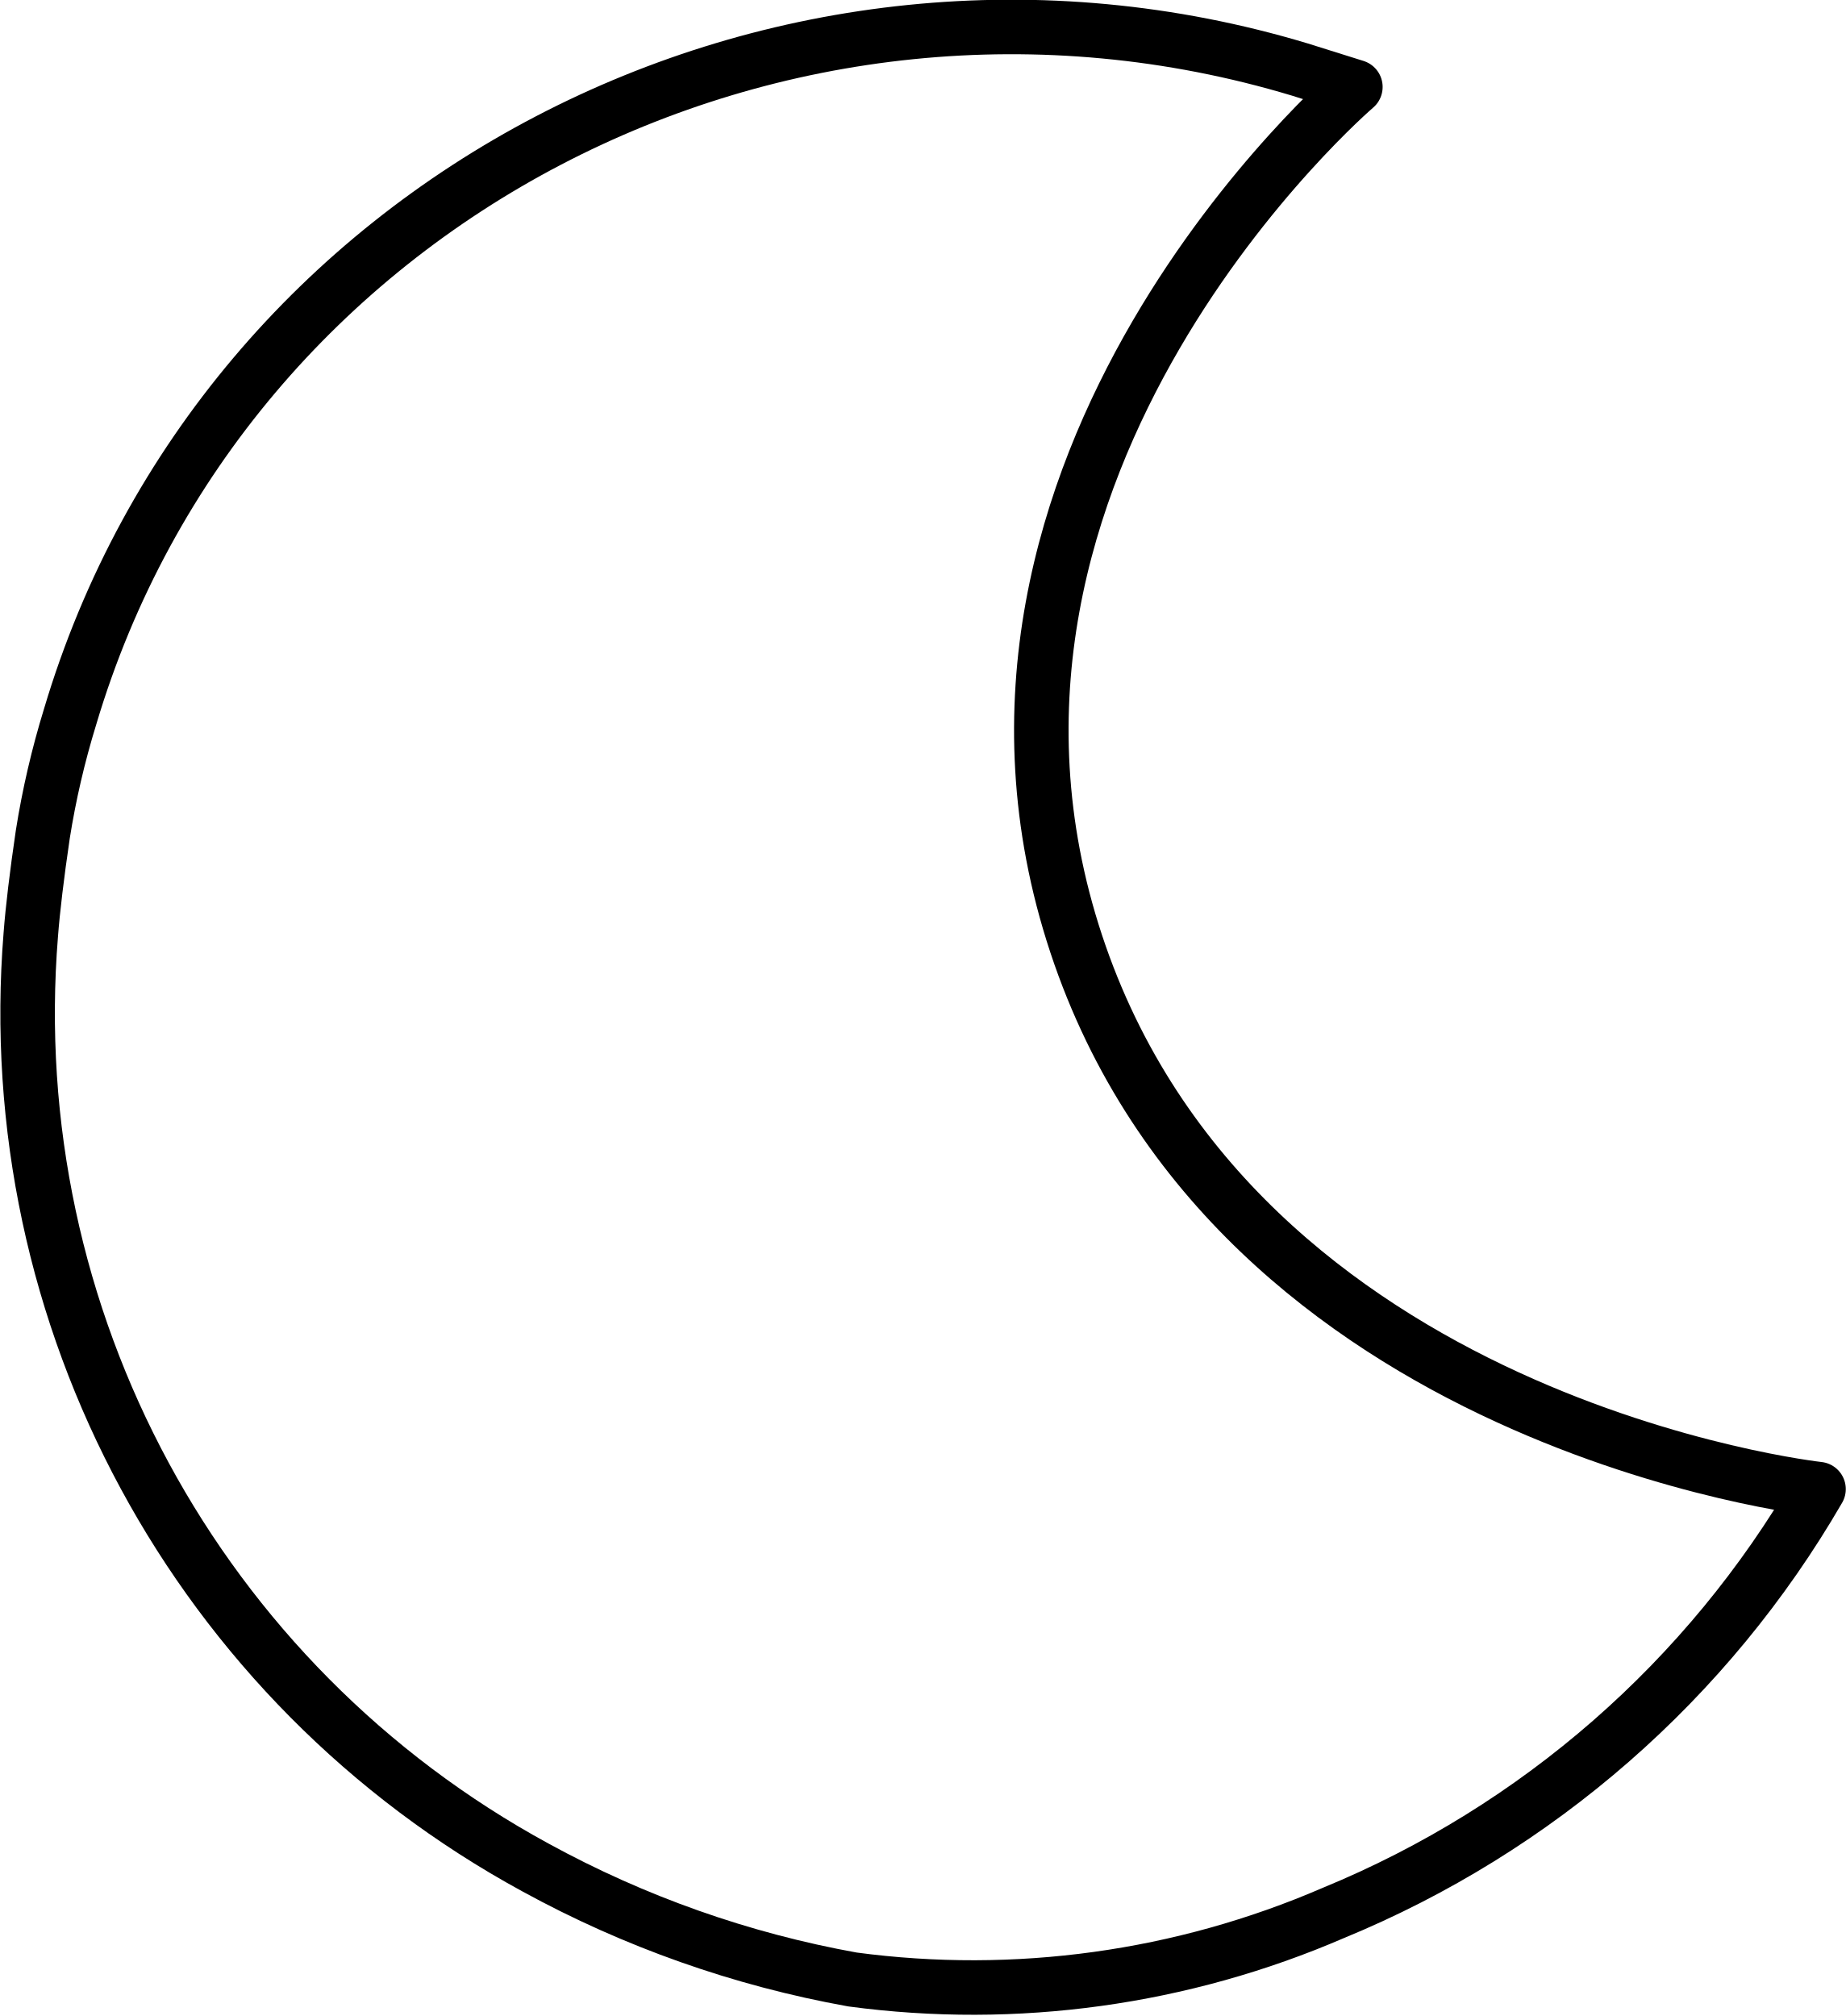
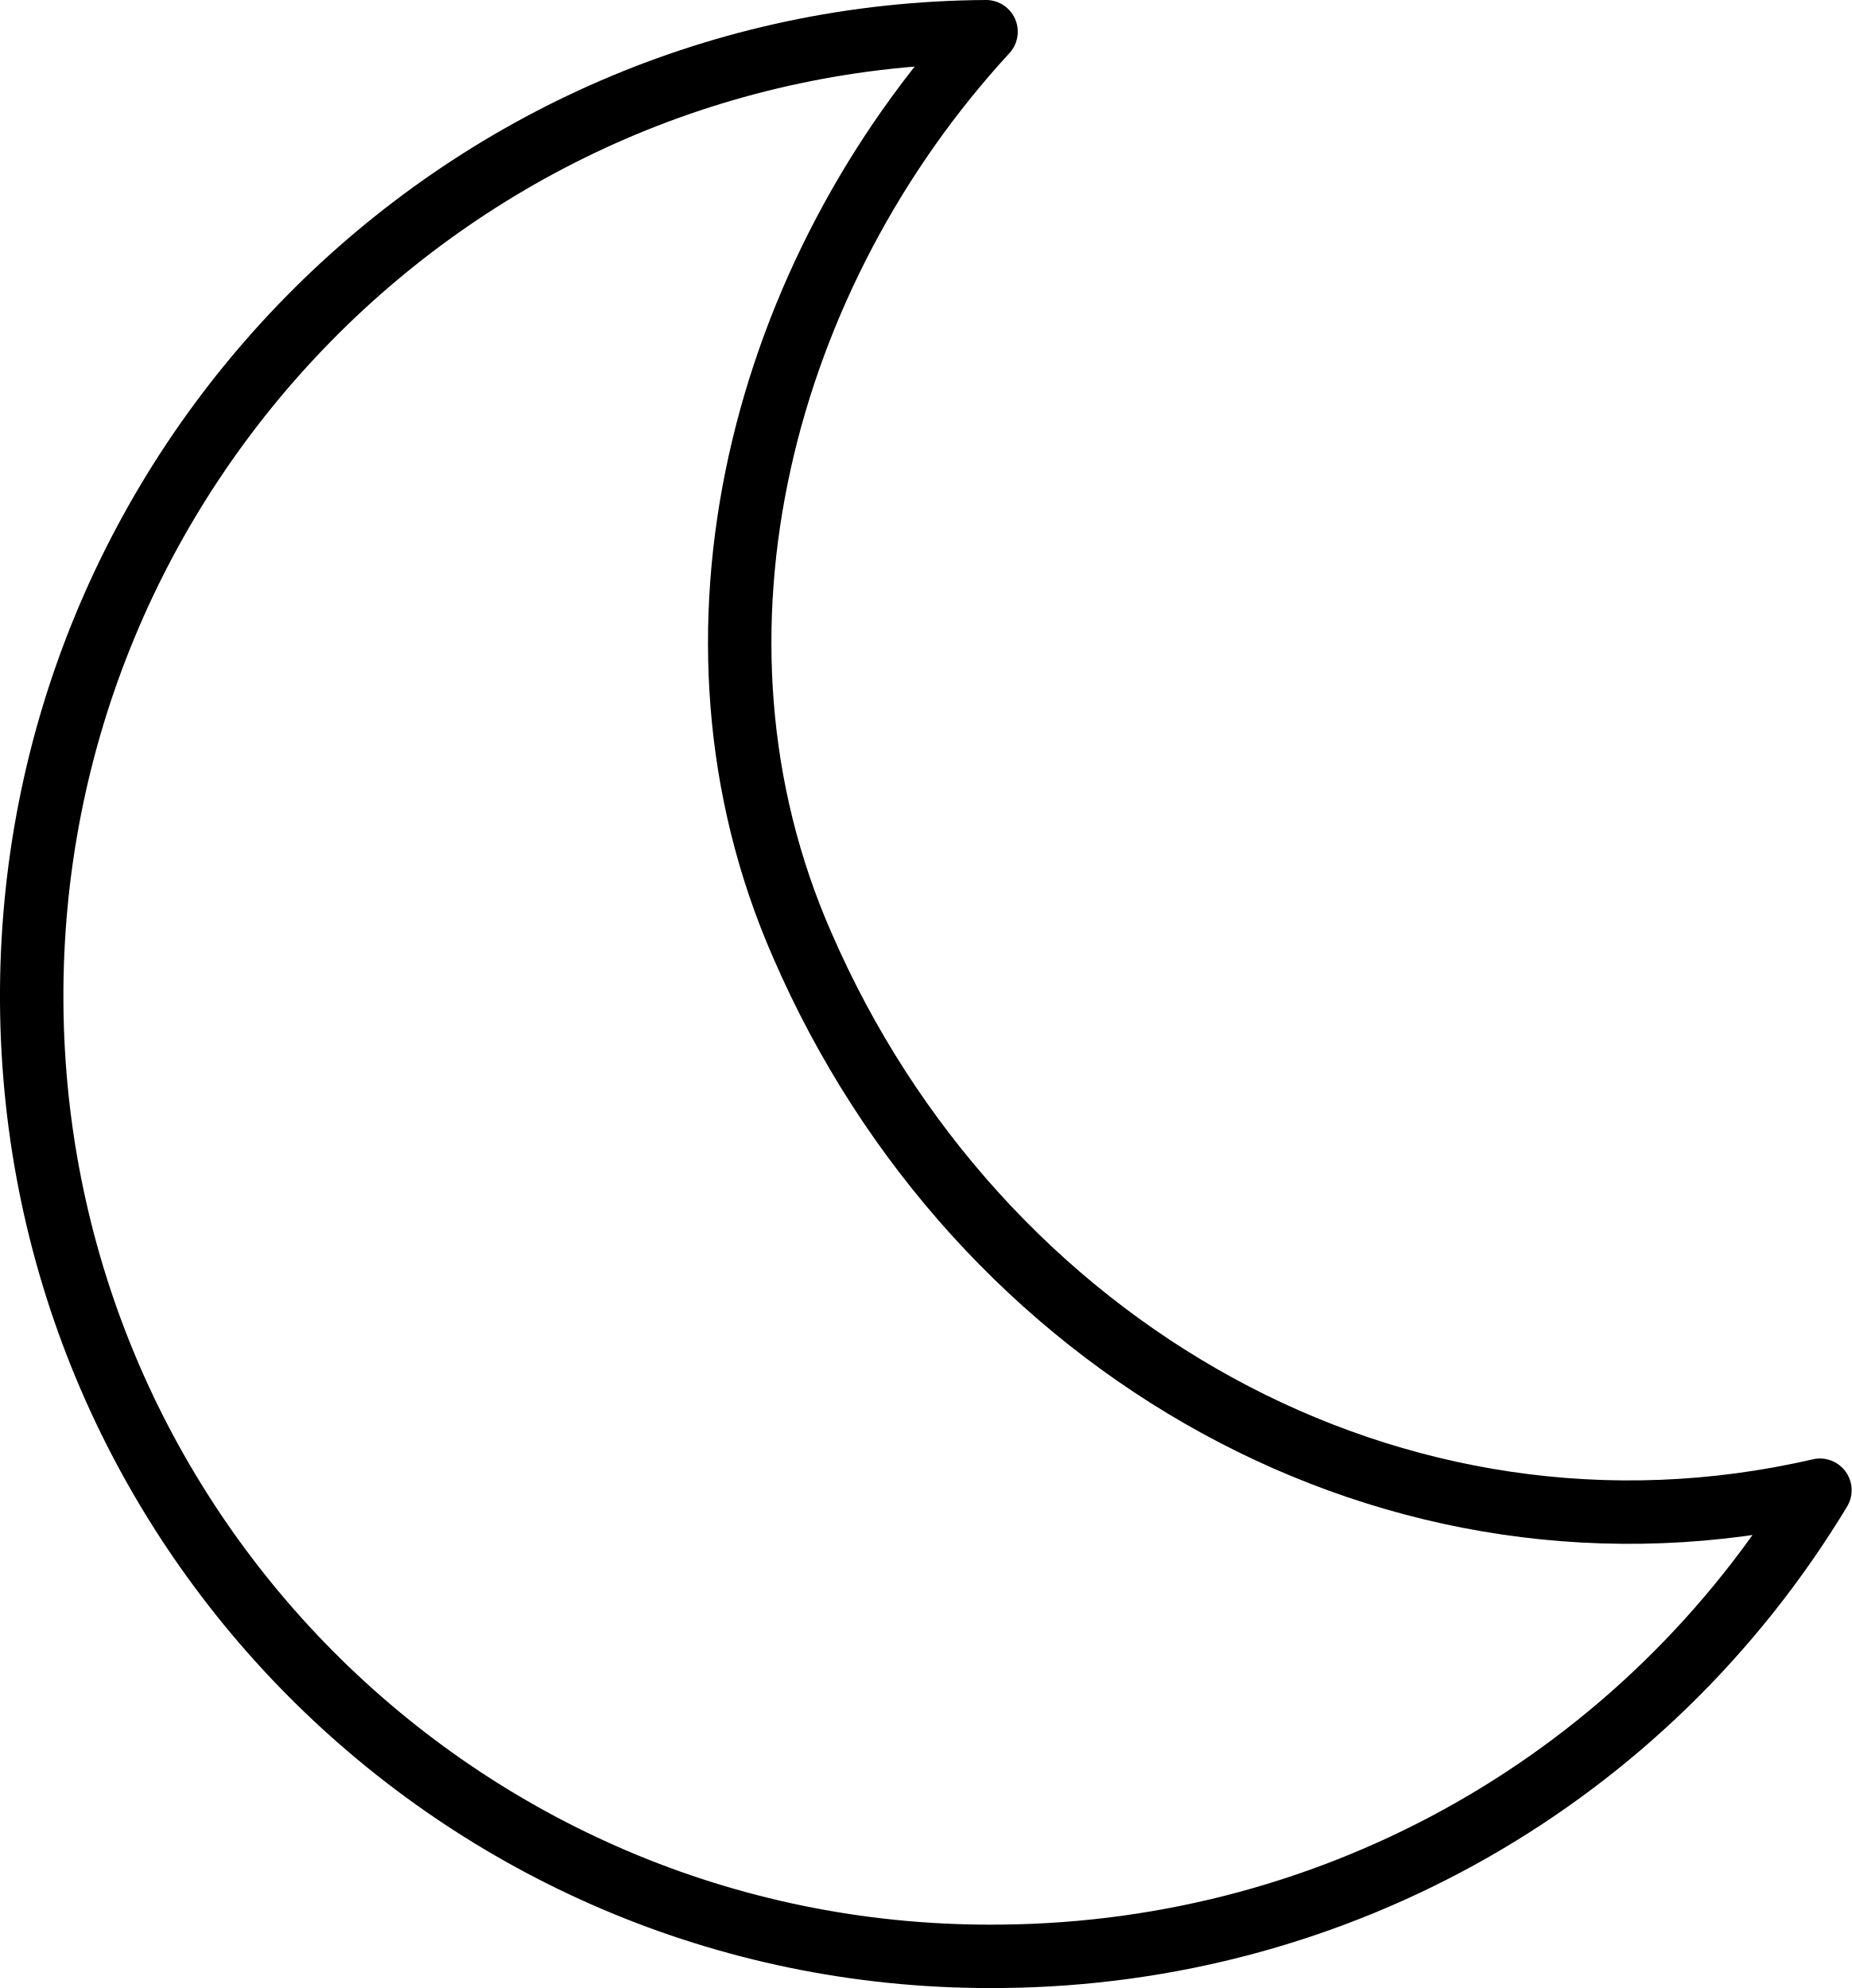
- <svg xmlns="http://www.w3.org/2000/svg" id="Layer_1" data-name="Layer 1" viewBox="0 0 67.71 73.96">
-   <defs>
-     <style>.cls-1{fill:none;stroke:#000;stroke-linejoin:round;stroke-width:2px;}</style>
-   </defs>
-   <path class="cls-1" d="M270.81,199.22S254.72,213,260.57,230.66s27.23,20,27.23,20h0A36.69,36.69,0,0,1,270,266.21a33.31,33.31,0,0,1-17.64,2.44,38.3,38.3,0,0,1-11.63-4.11,35.69,35.69,0,0,1-18.51-34.23c0.07-.92.22-2.18,0.44-3.67a31.23,31.23,0,0,1,1-4.31c5.65-19,26.11-29.47,45.11-23.75Z" transform="translate(-221.09 -196.03)" />
+ <svg xmlns="http://www.w3.org/2000/svg" version="1.1" id="Layer_1" x="0px" y="0px" viewBox="0 0 58.4 62.7" style="enable-background:new 0 0 58.4 62.7;" xml:space="preserve">
+   <style type="text/css">
+ 	.st0{fill:none;stroke:#000000;stroke-width:2;stroke-linejoin:round;}
+ </style>
+   <path class="st0" d="M25.3,29.8C21,20,24.1,8.6,31.1,1C14.4,1.1,0.9,14.8,1,31.6c0.1,16.8,13.8,30.3,30.6,30.1  c10.6-0.1,20.3-5.6,25.8-14.7C44,50.1,30.8,42.5,25.3,29.8z" />
</svg>
